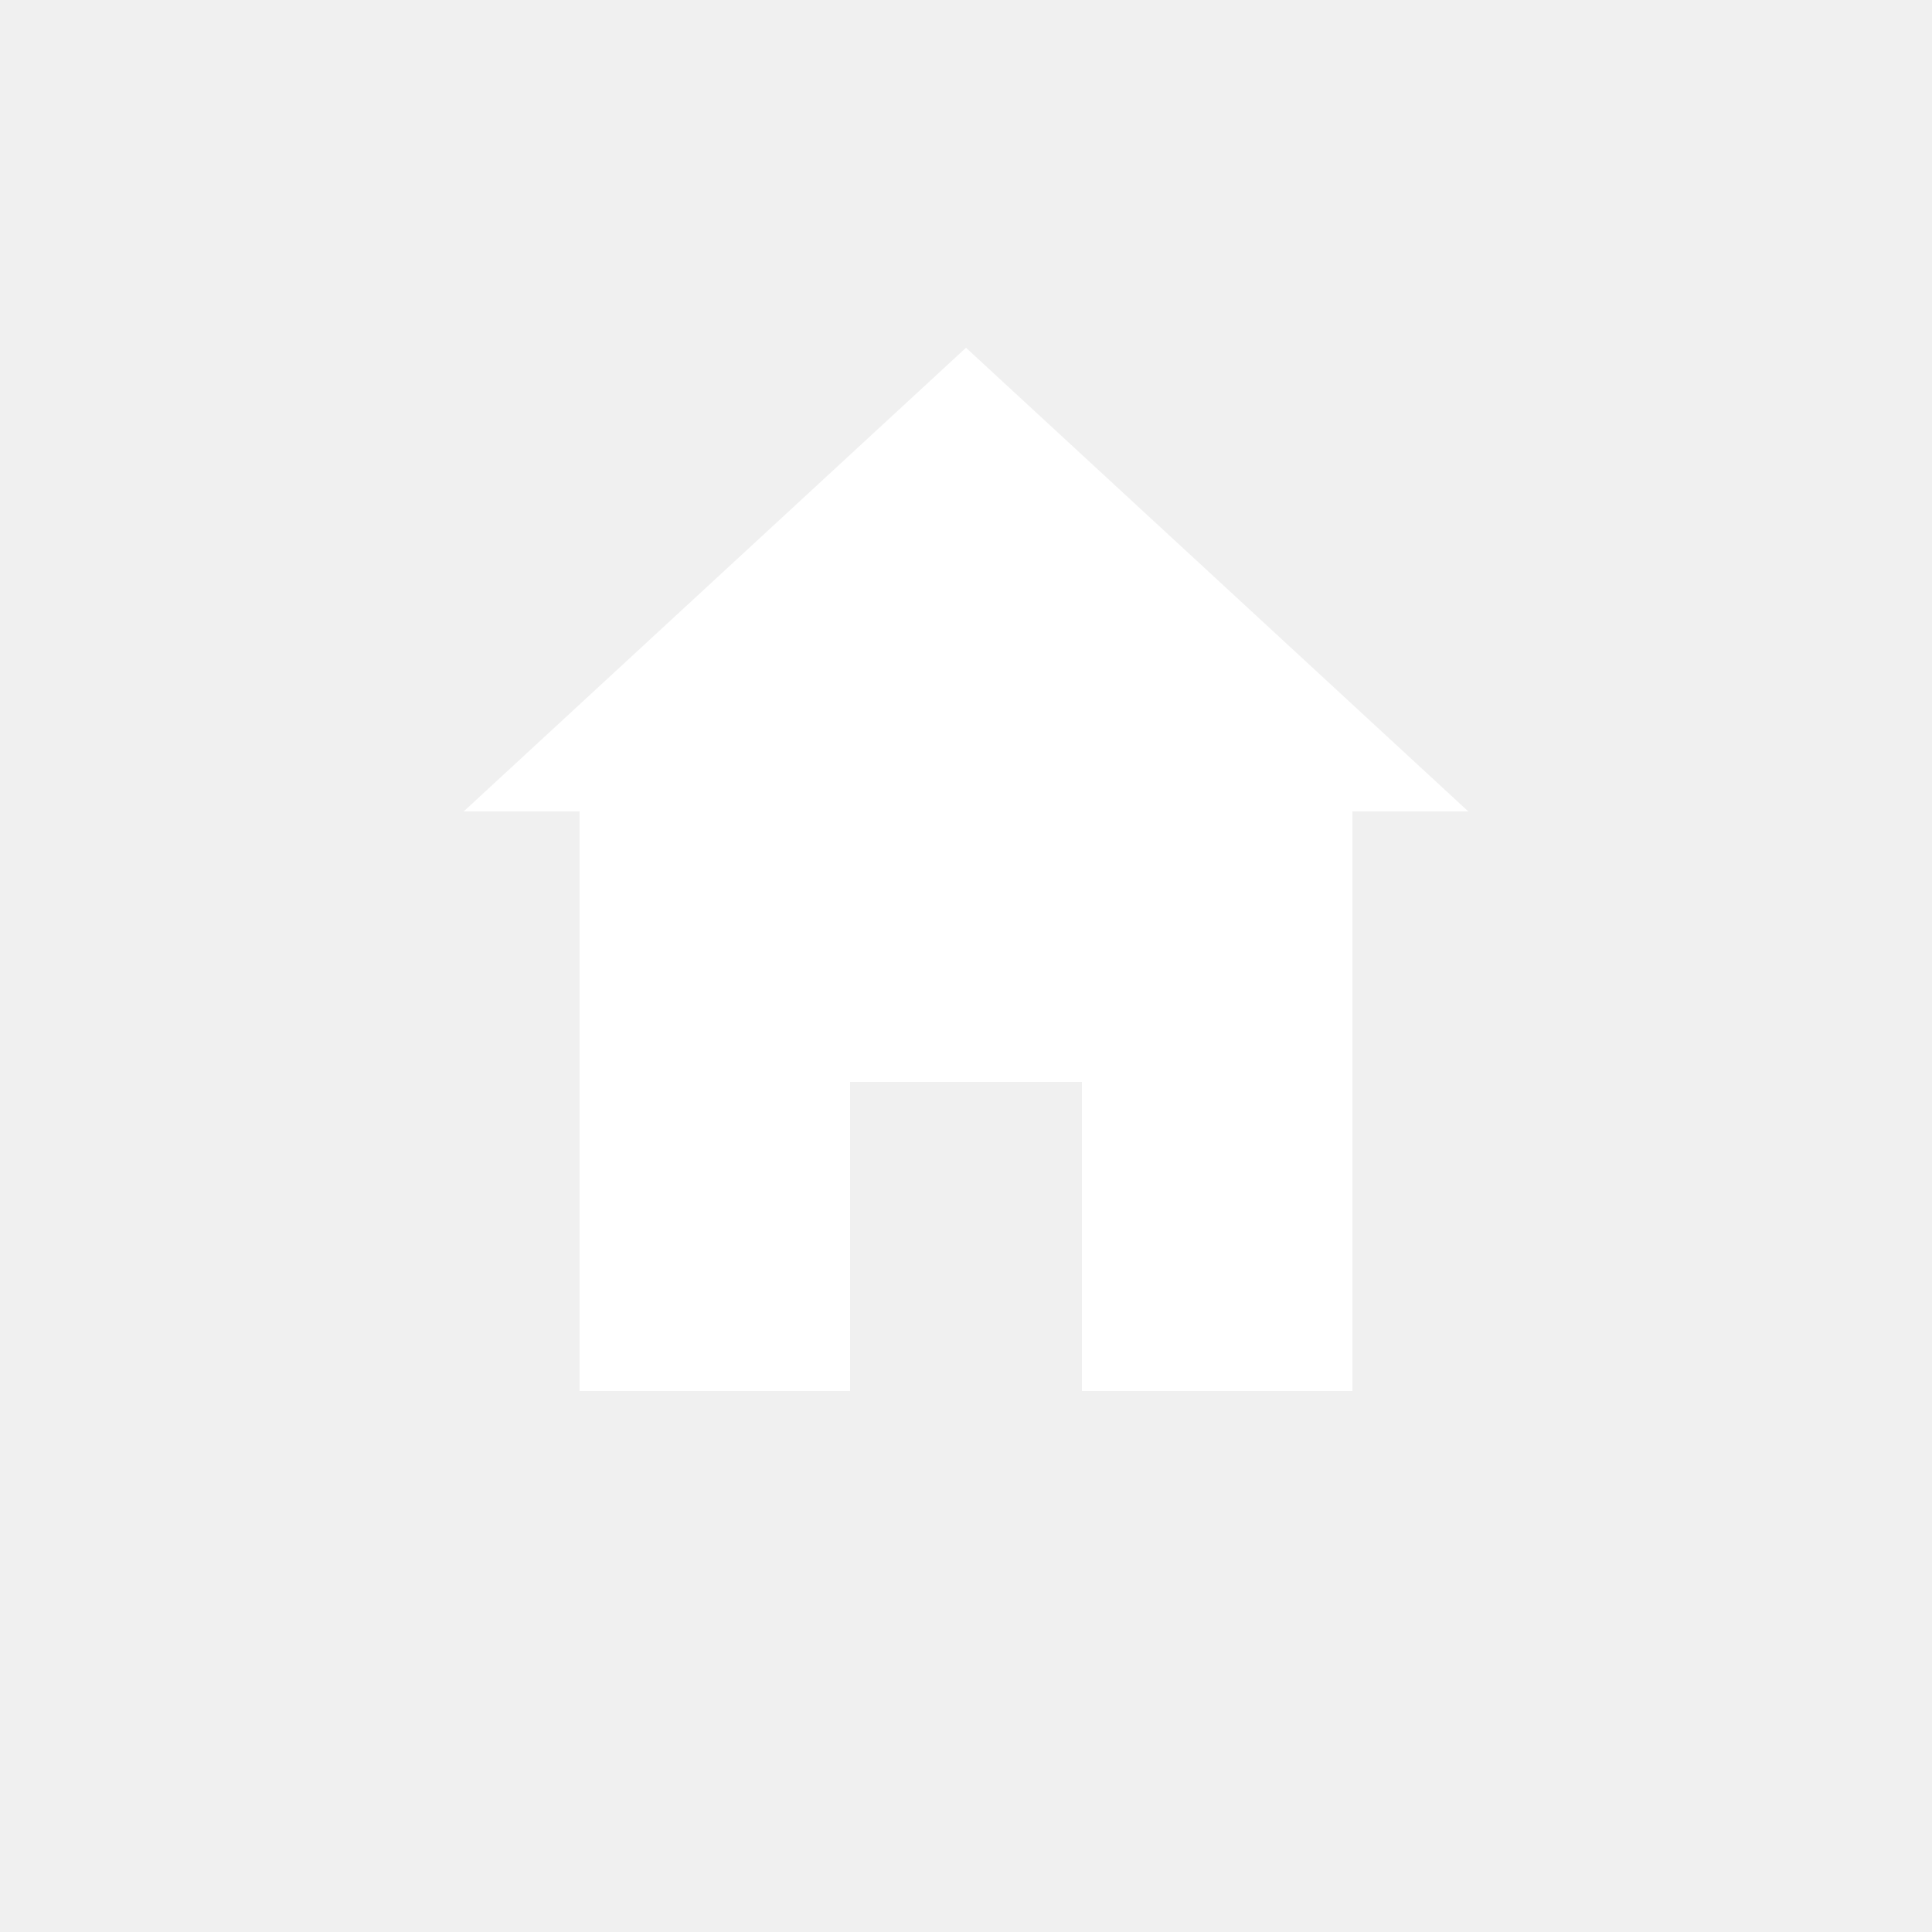
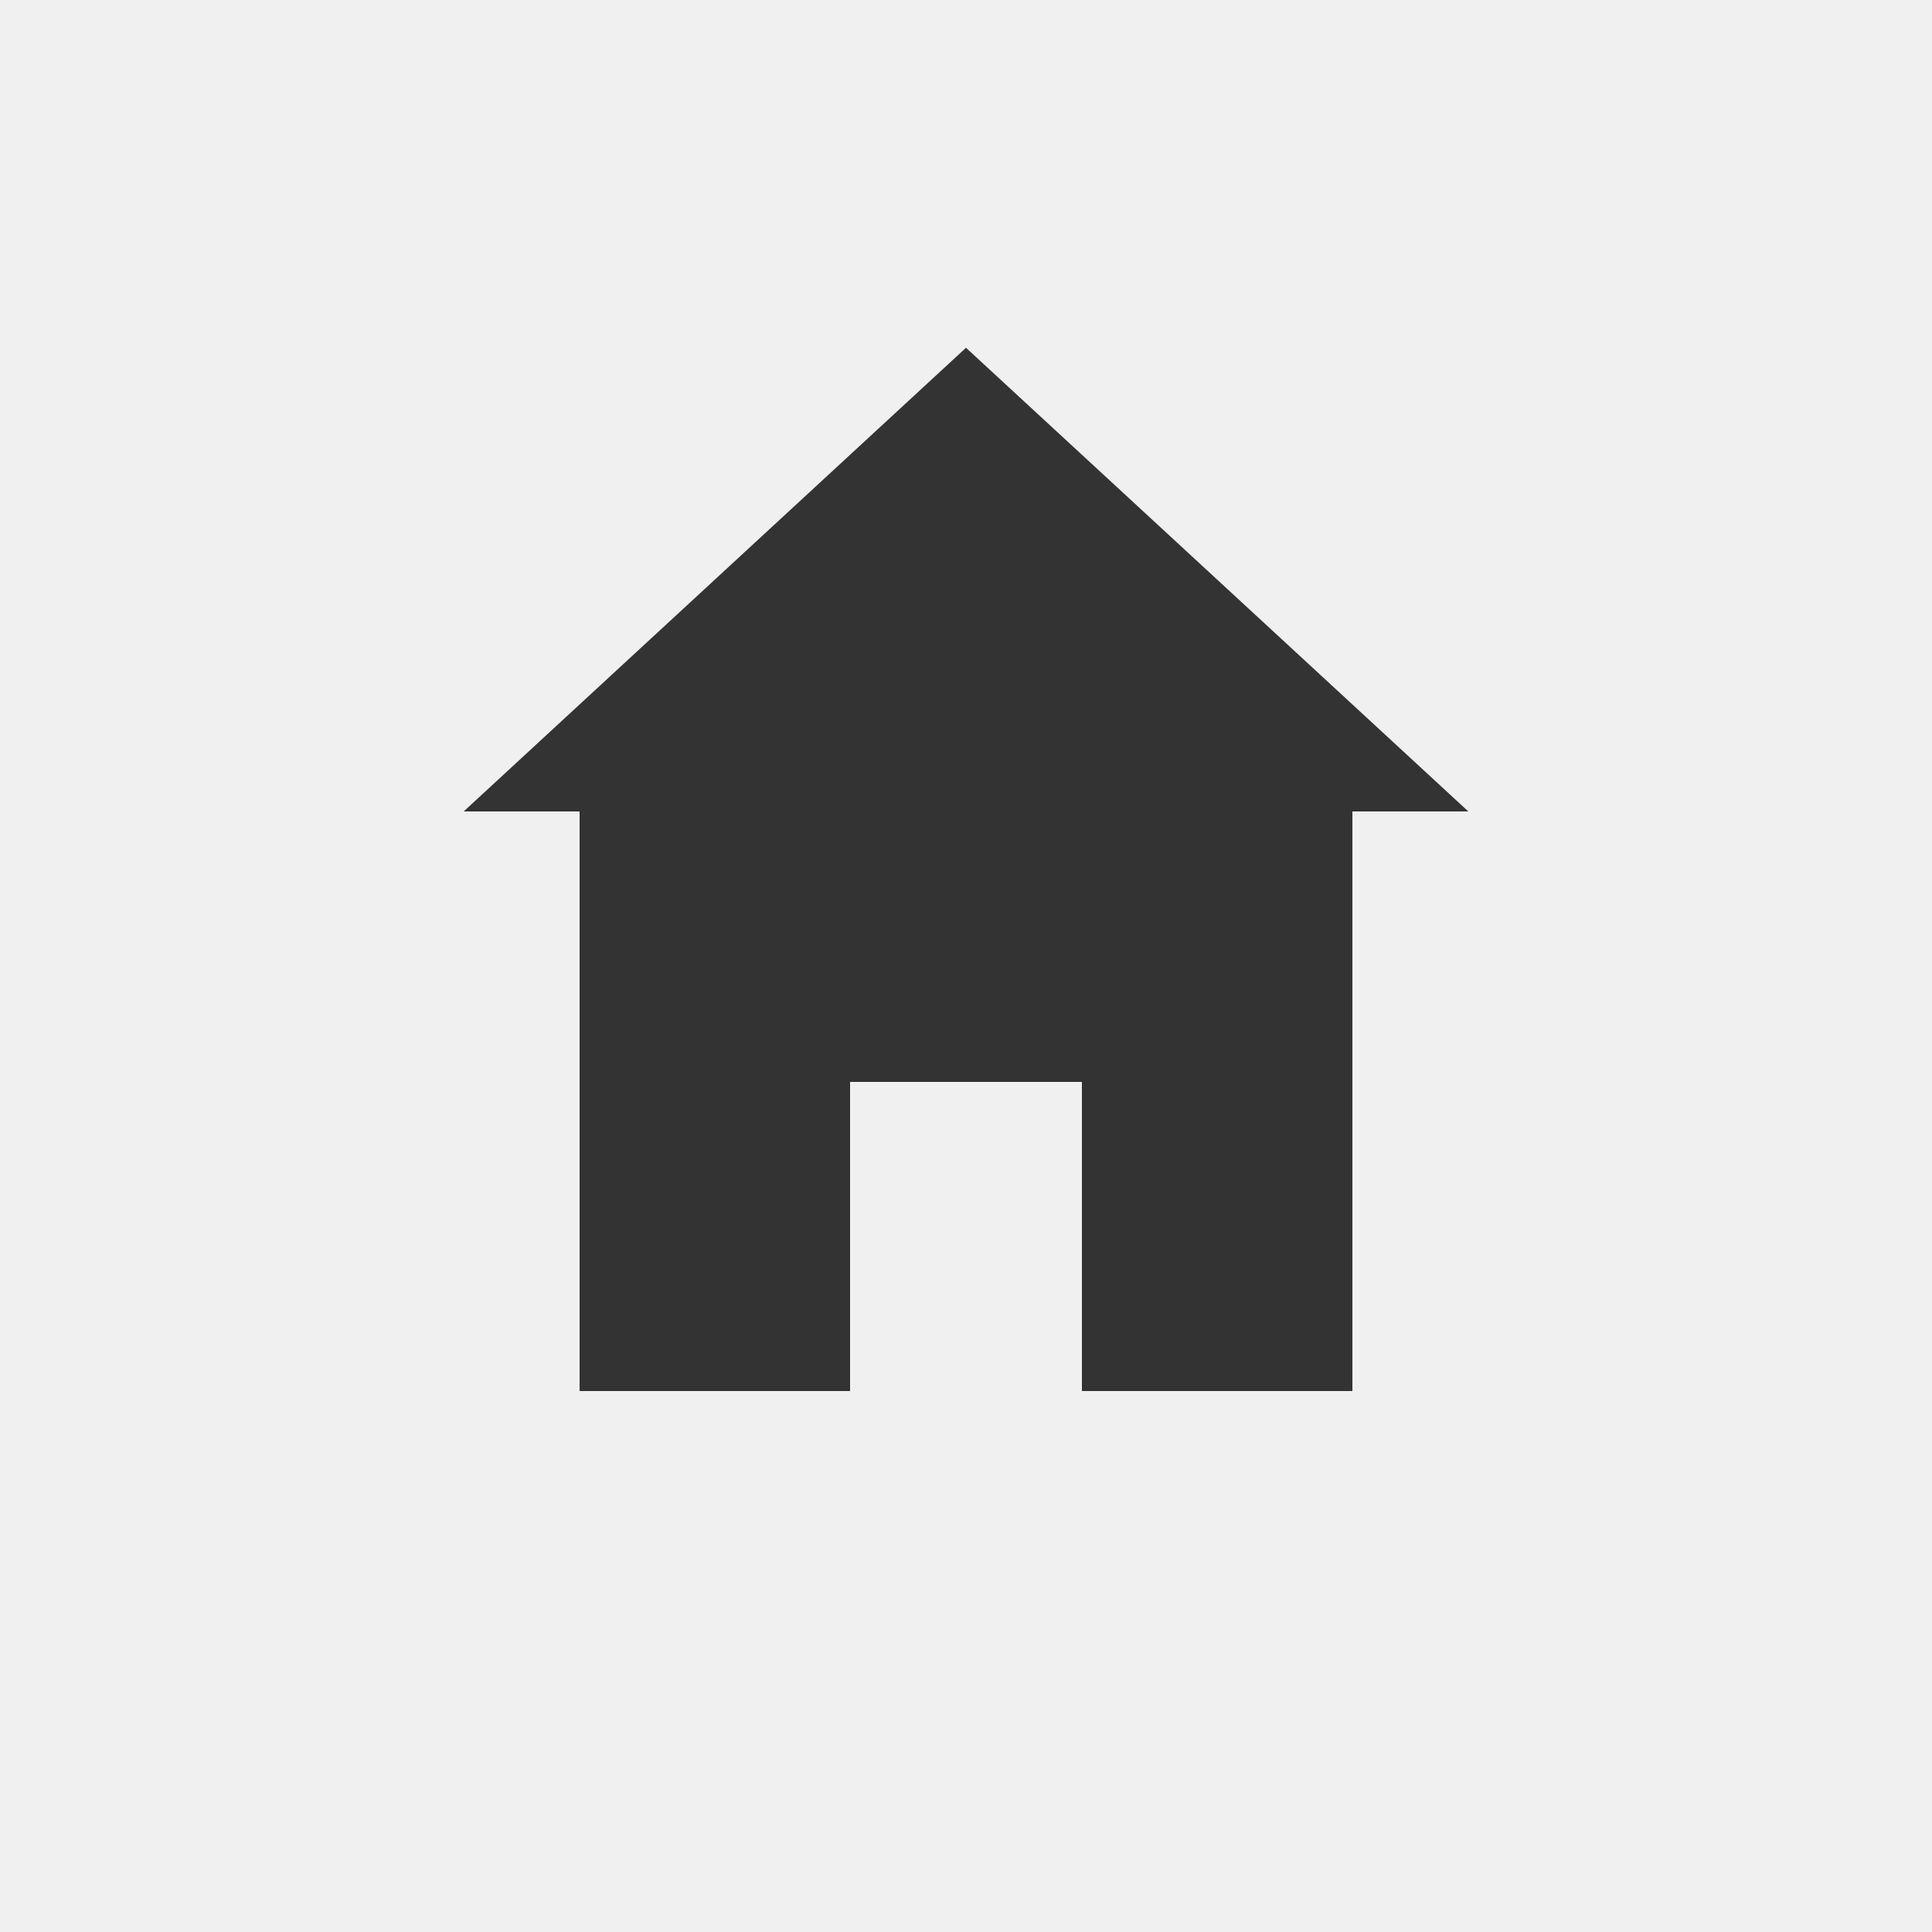
- <svg xmlns="http://www.w3.org/2000/svg" viewBox="0 0 50 50" style="background-color:#1e71a2;" version="1.1" xml:space="preserve" x="0px" y="0px" width="100%" height="100%">
+ <svg xmlns="http://www.w3.org/2000/svg" viewBox="0 0 50 50" style="background-color:transparent;" version="1.1" xml:space="preserve" x="0px" y="0px" width="100%" height="100%">
  <g id="Layer%201">
-     <path d="M 12 21 L 25 9 L 38 21 L 35 21 L 35 36 L 28 36 L 28 28 L 22 28 L 22 36 L 15 36 L 15 21 L 12 21 Z" fill="#ffffff" />
+     <path d="M 12 21 L 25 9 L 38 21 L 35 21 L 35 36 L 28 36 L 28 28 L 22 28 L 22 36 L 15 36 L 15 21 L 12 21 Z" fill="#333333" />
  </g>
</svg>
